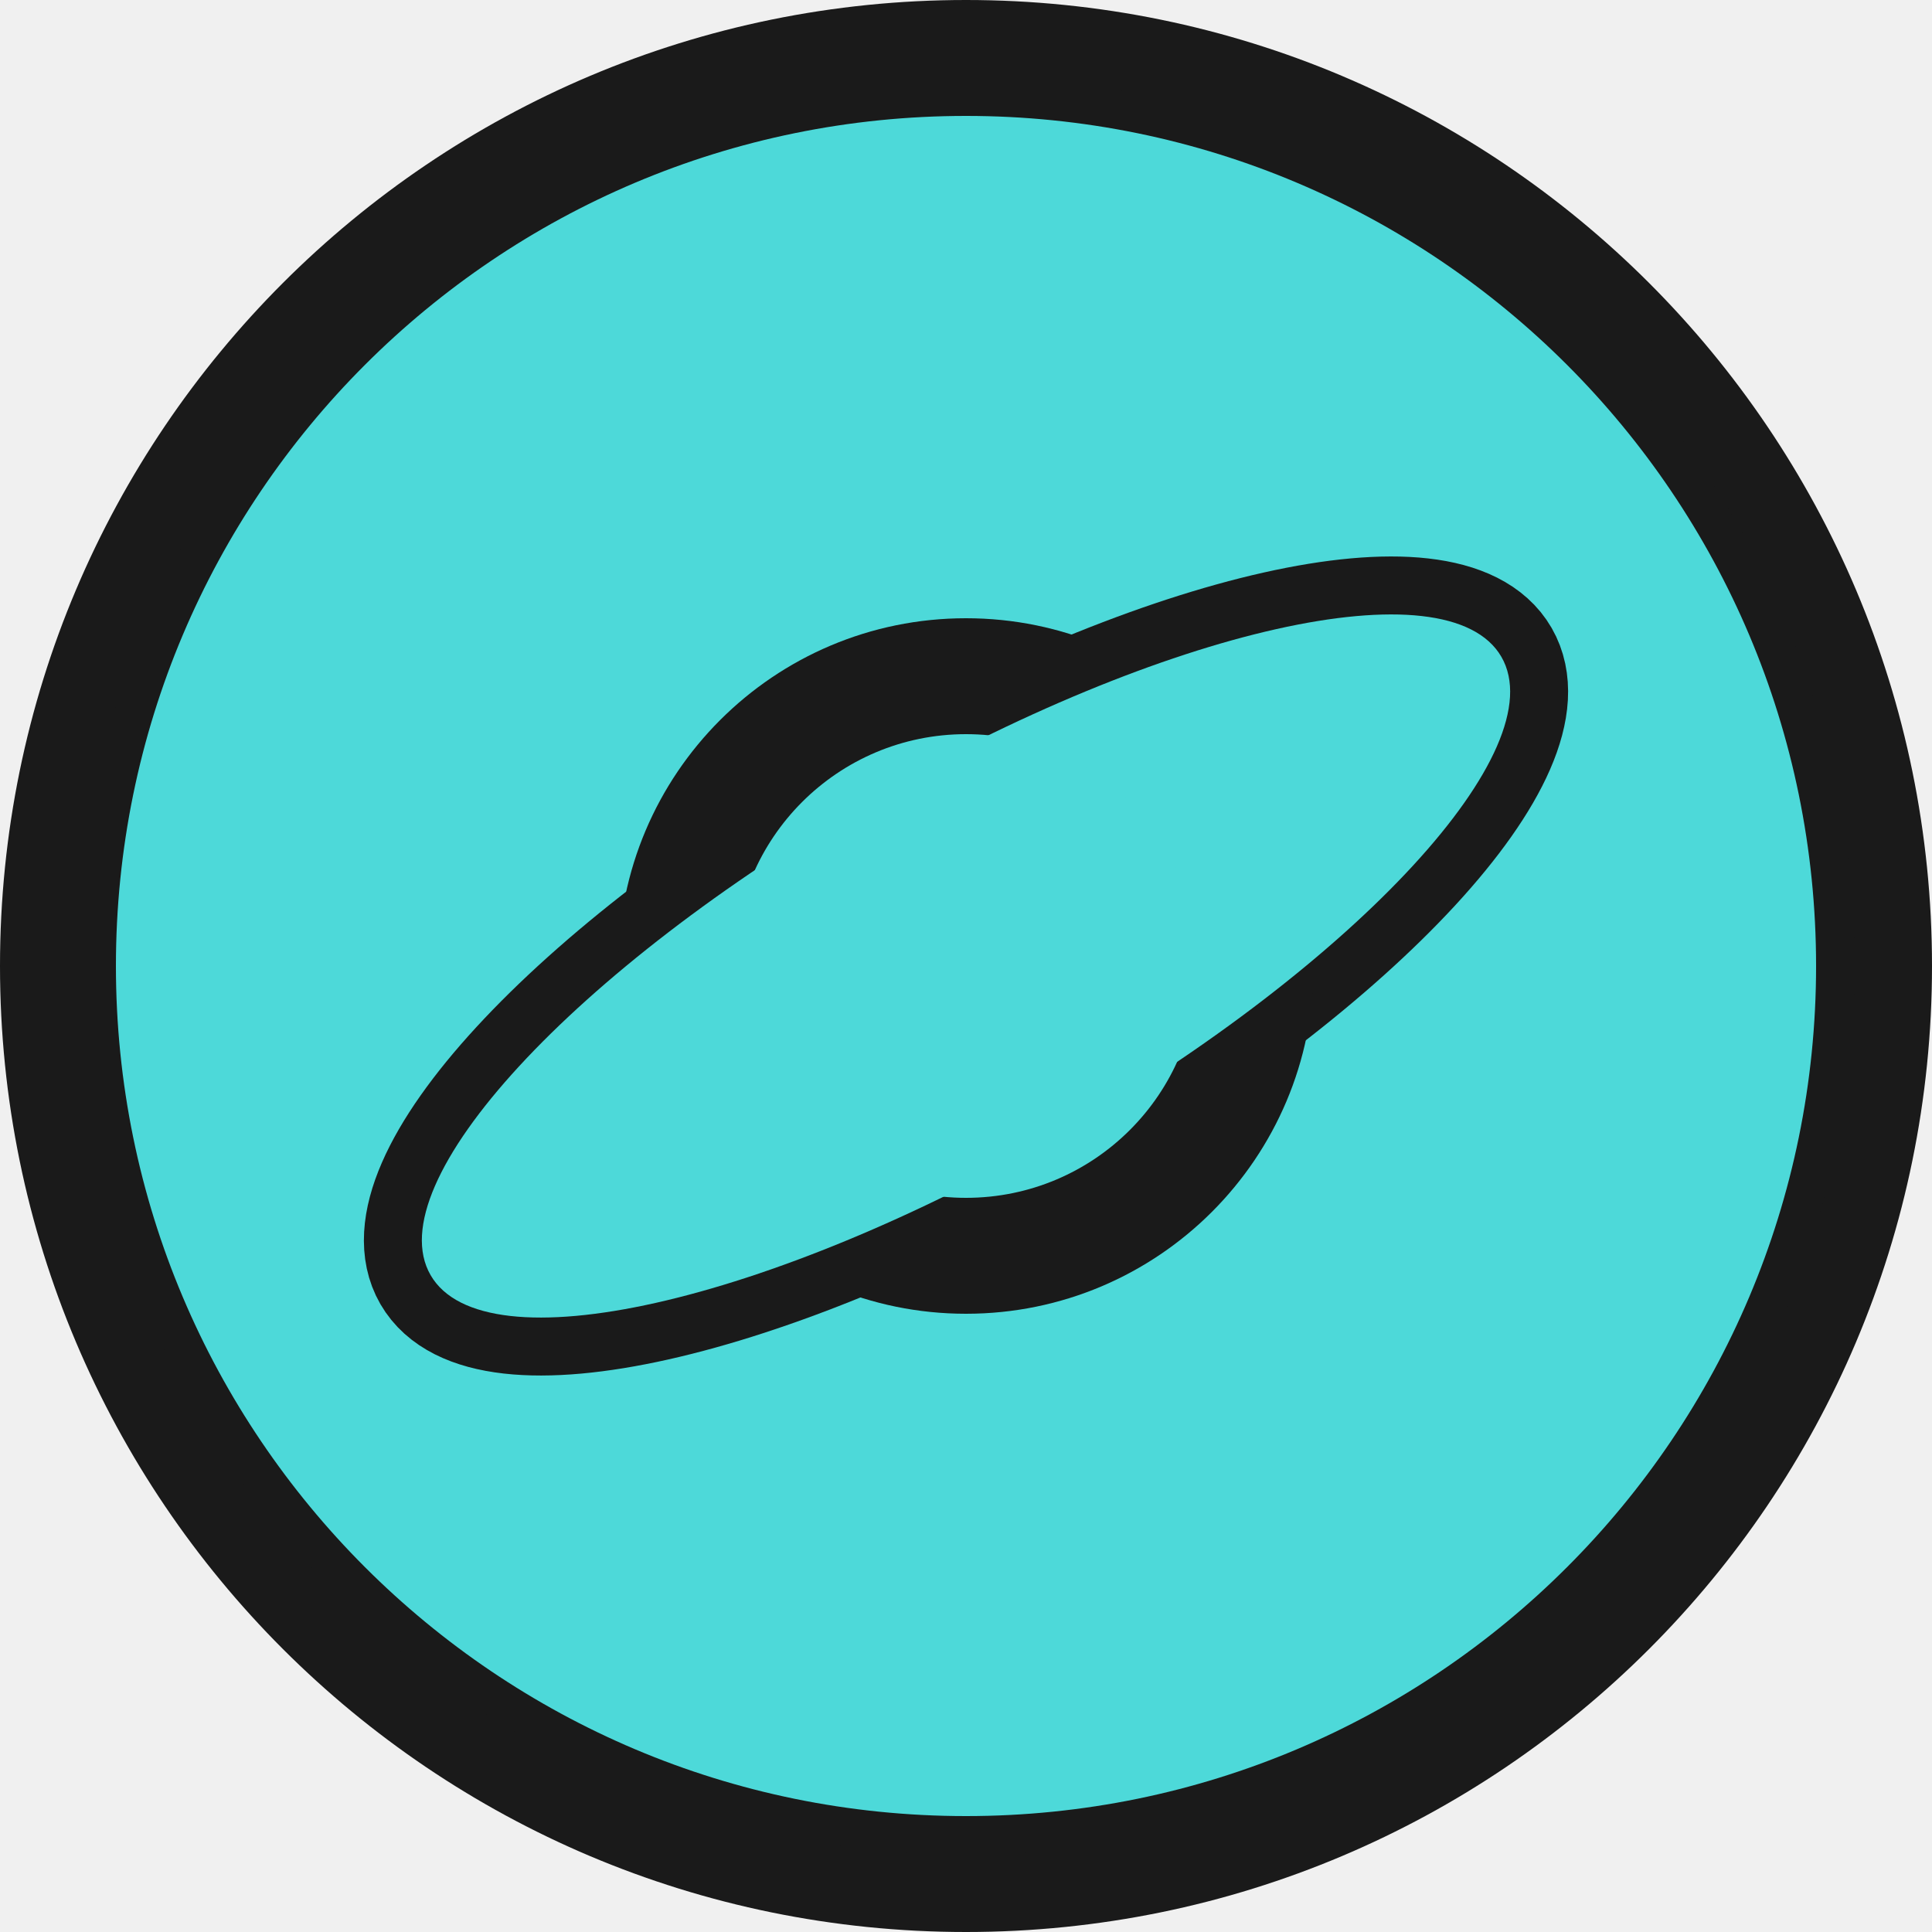
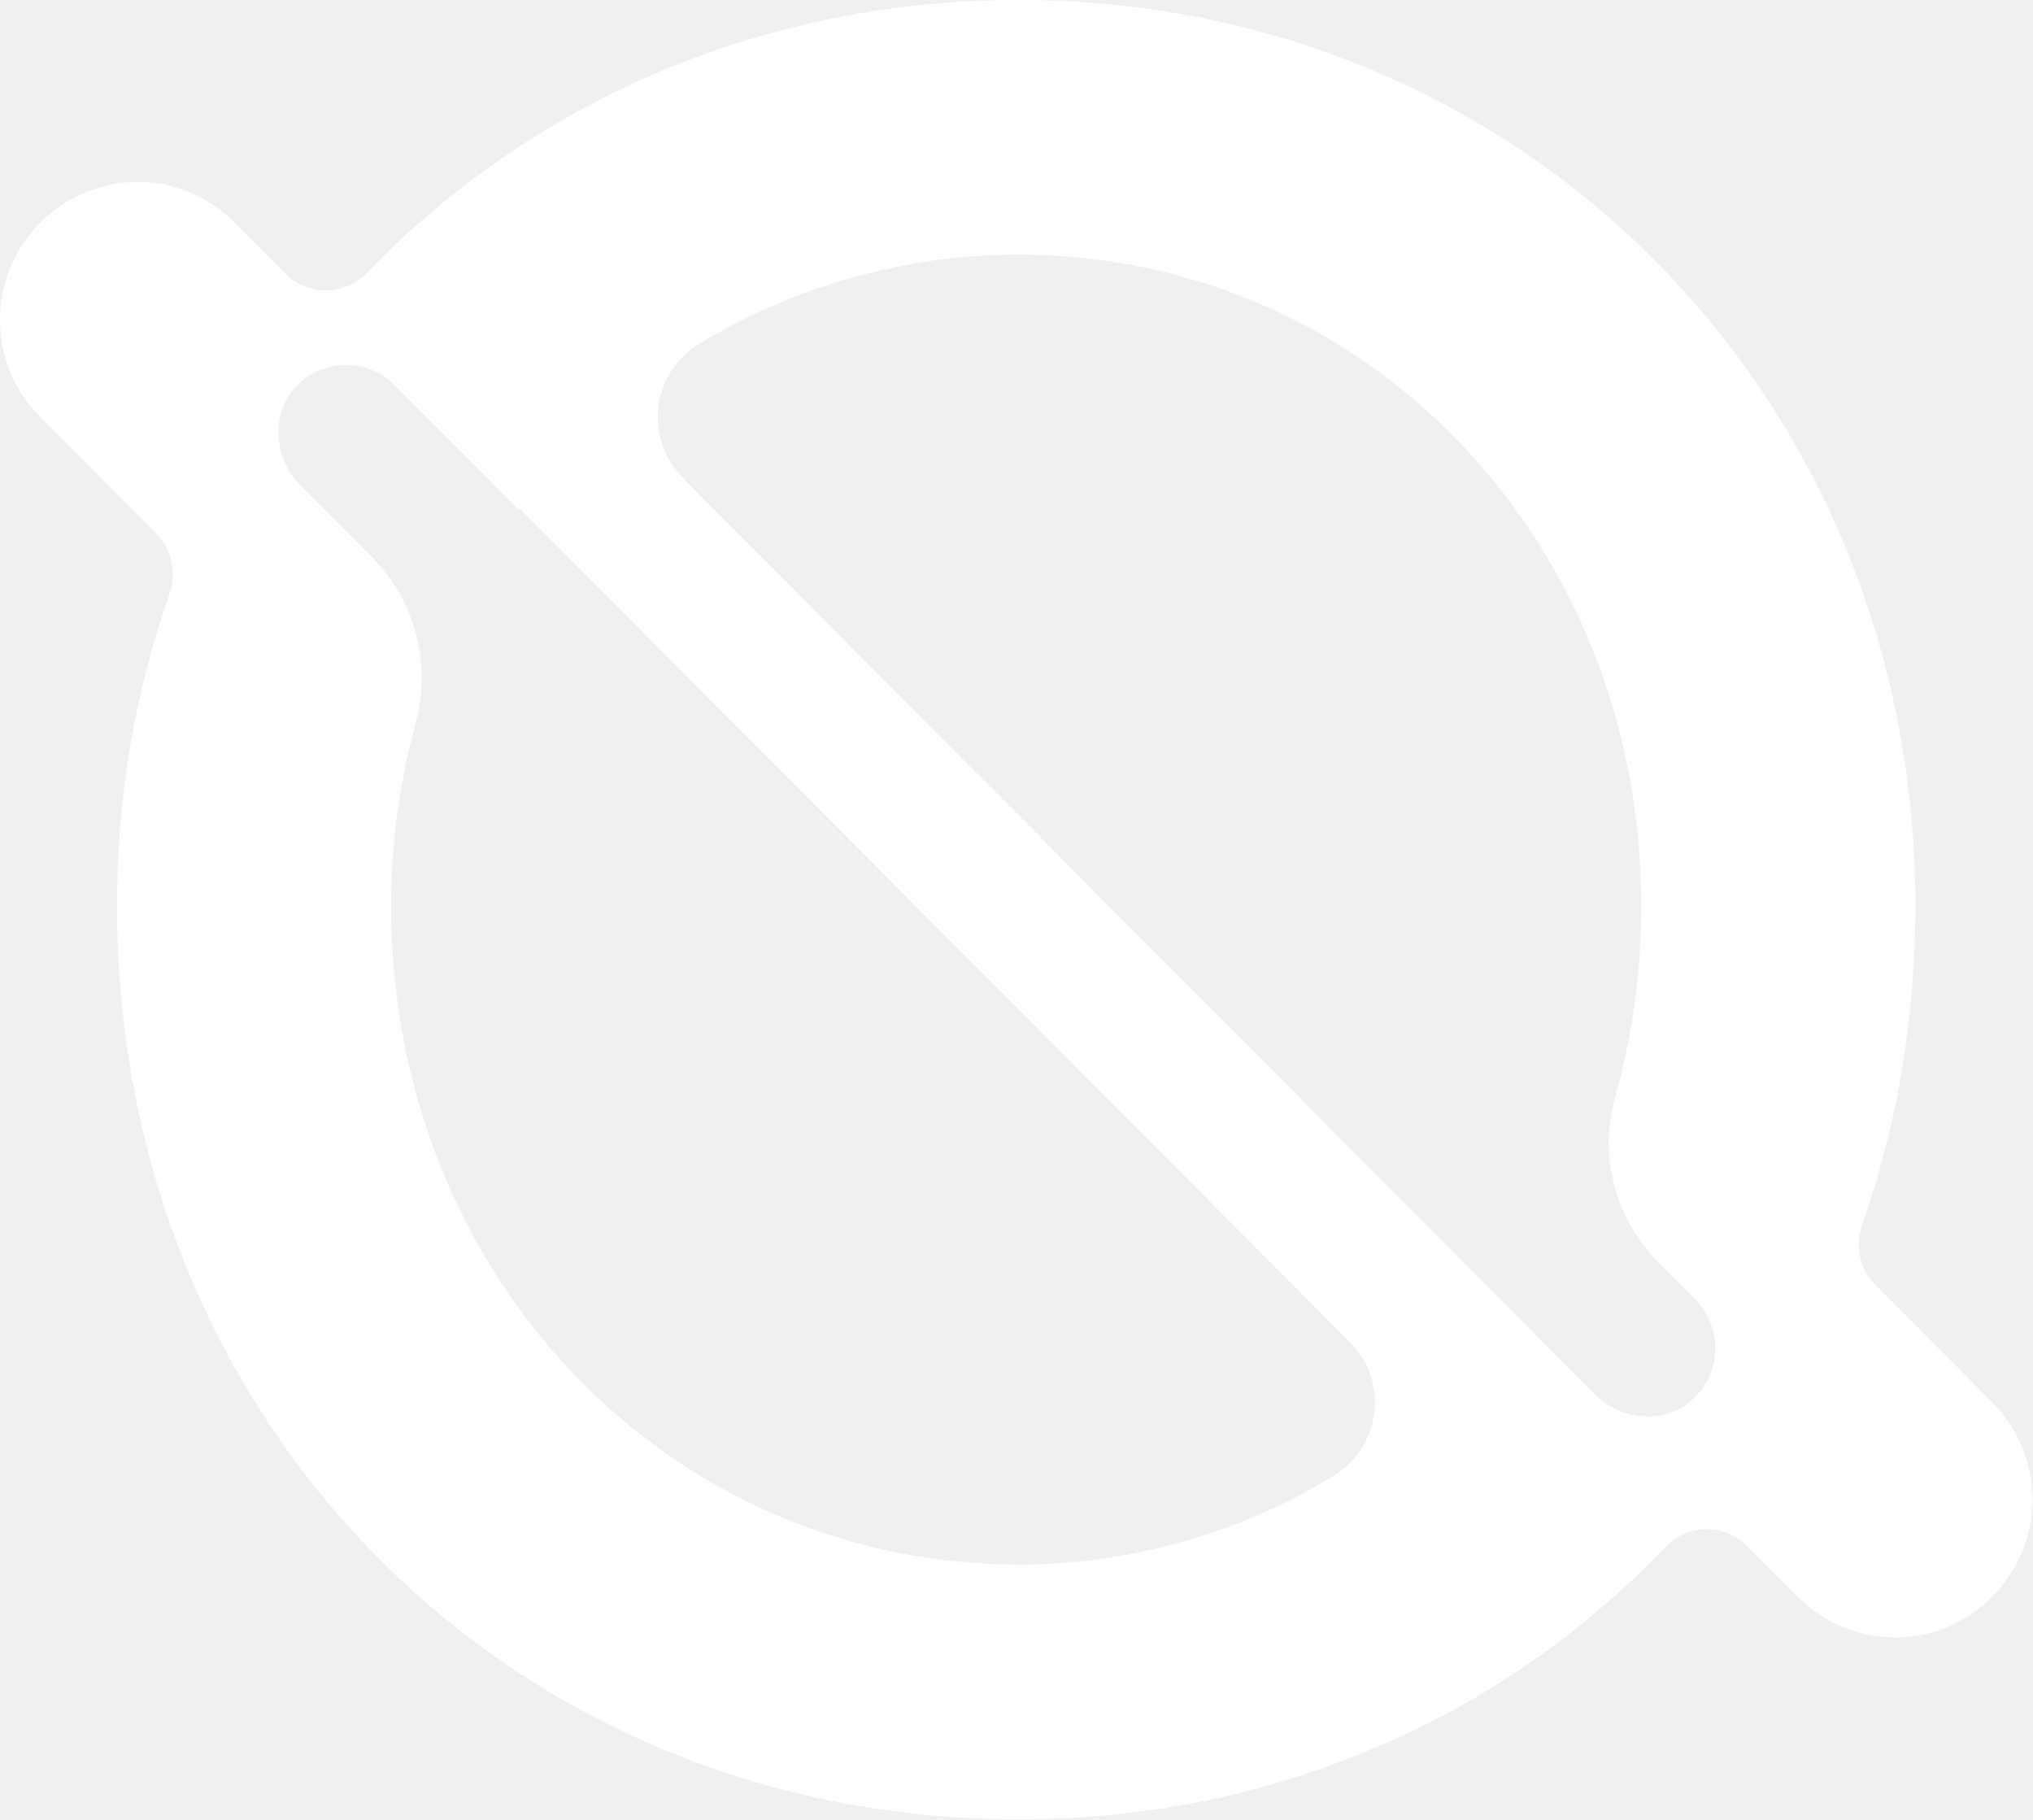
- <svg xmlns="http://www.w3.org/2000/svg" viewBox="0 0 100 100">
-   <circle cx="50" cy="50" r="48" fill="#1a1a1a" stroke="#1a1a1a" stroke-width="4" />
-   <circle cx="50" cy="50" r="44" fill="#4dd9d9" />
-   <ellipse cx="50" cy="50" rx="32" ry="10" fill="none" stroke="#1a1a1a" stroke-width="6" transform="rotate(-30 50 50)" />
-   <circle cx="50" cy="50" r="18" fill="#1a1a1a" />
-   <ellipse cx="50" cy="50" rx="32" ry="10" fill="#4dd9d9" transform="rotate(-30 50 50)" clip-path="url(#planetClip)" />
-   <circle cx="50" cy="50" r="12" fill="#4dd9d9" />
+ <svg xmlns="http://www.w3.org/2000/svg" width="447" height="400" viewBox="0 0 447 400" fill="none">
+   <path d="M437.953 308.216L412.329 282.489C408.837 278.984 407.807 273.889 409.44 269.223C417.052 247.632 421.146 224.024 421.146 199.18C421.172 87.168 334.953 0 224.014 0C196.203 0 169.951 5.448 146.16 15.285C126.691 23.406 108.879 34.479 93.329 47.973C88.932 51.756 84.762 55.741 80.717 59.953C75.844 65.048 67.779 65.174 62.755 60.155L51.525 48.881C39.743 37.051 20.701 37.051 8.843 48.956C2.939 54.884 0 62.577 0 70.345C0 78.113 2.939 85.831 8.918 91.733L34.417 117.384C37.834 120.815 38.864 126.061 37.231 130.651C29.77 151.914 25.725 174.967 25.725 199.18C25.725 312.832 111.919 400 224.039 400C251.447 400 277.348 394.703 300.862 384.867C320.332 376.896 338.068 365.799 353.618 352.128C357.99 348.345 362.185 344.36 366.154 340.148C371.078 335.053 379.092 334.851 384.116 339.87L395.296 351.094C407.153 362.999 426.196 362.999 437.978 351.094C443.882 345.167 446.897 337.474 446.897 329.706C446.897 321.937 443.882 314.219 437.978 308.241L437.953 308.216ZM256.145 339.996C245.87 342.619 235.117 343.981 224.014 343.981C146.989 343.981 85.993 280.472 85.993 199.155C85.993 189.722 86.822 180.566 88.53 171.713C89.309 167.4 90.264 163.138 91.394 158.976C94.911 145.961 91.294 132.064 81.797 122.53L66.046 106.69C60.343 100.965 59.414 91.532 64.715 85.428C67.729 81.947 71.899 80.257 76.12 80.257C79.964 80.257 83.807 81.695 86.746 84.671L114.029 112.063C114.029 112.063 114.155 111.861 114.23 111.785L296.868 295.151C305.434 303.752 303.625 318.103 293.275 324.434C281.87 331.446 269.359 336.717 256.12 339.971L256.145 339.996ZM371.53 308.267C365.401 313.286 356.281 312.176 350.679 306.552L151.109 106.085C150.758 105.732 150.431 105.328 150.079 104.925C141.488 96.299 143.321 81.897 153.722 75.591C165.127 68.68 177.613 63.409 190.852 60.13C201.479 57.381 212.583 55.993 224.014 55.993C300.485 55.993 360.853 118.873 360.853 199.155C360.853 209.118 359.974 218.753 358.191 228.11C357.336 232.726 356.281 237.266 355.025 241.705C351.408 254.543 355.427 268.34 364.823 277.773L372.711 285.693C378.966 291.973 378.59 302.465 371.53 308.216V308.267Z" fill="white" />
</svg>
